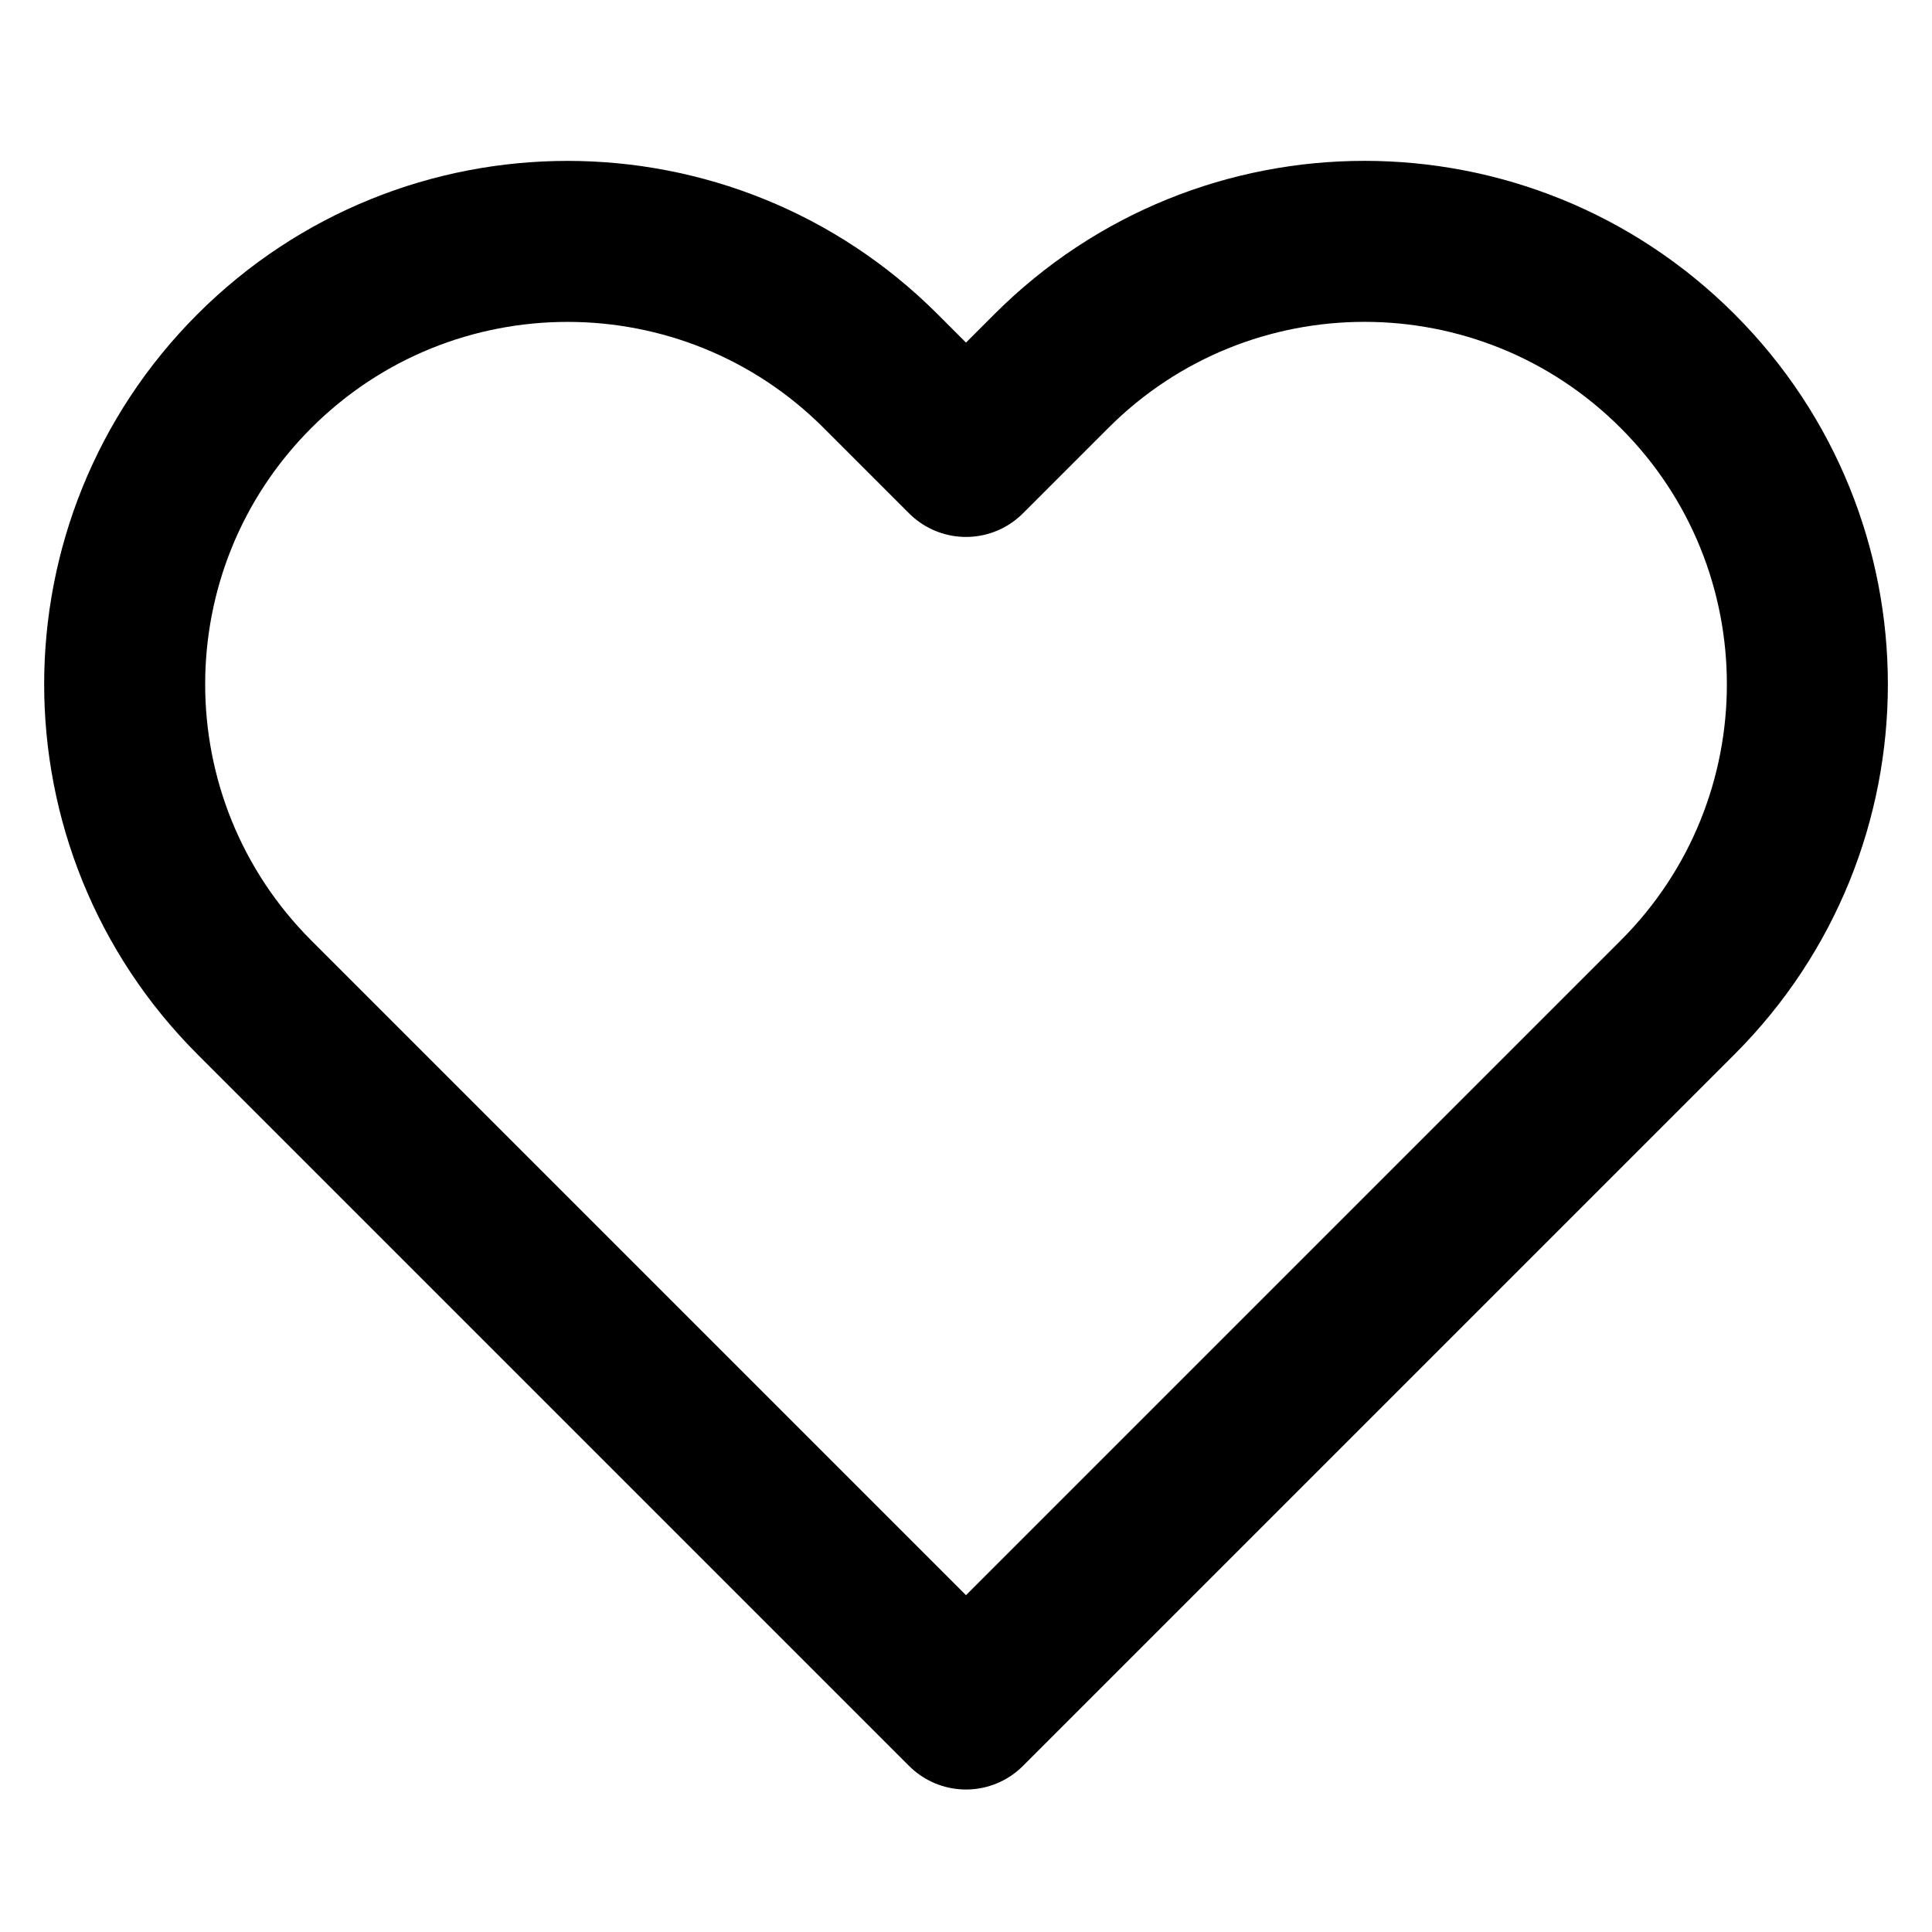
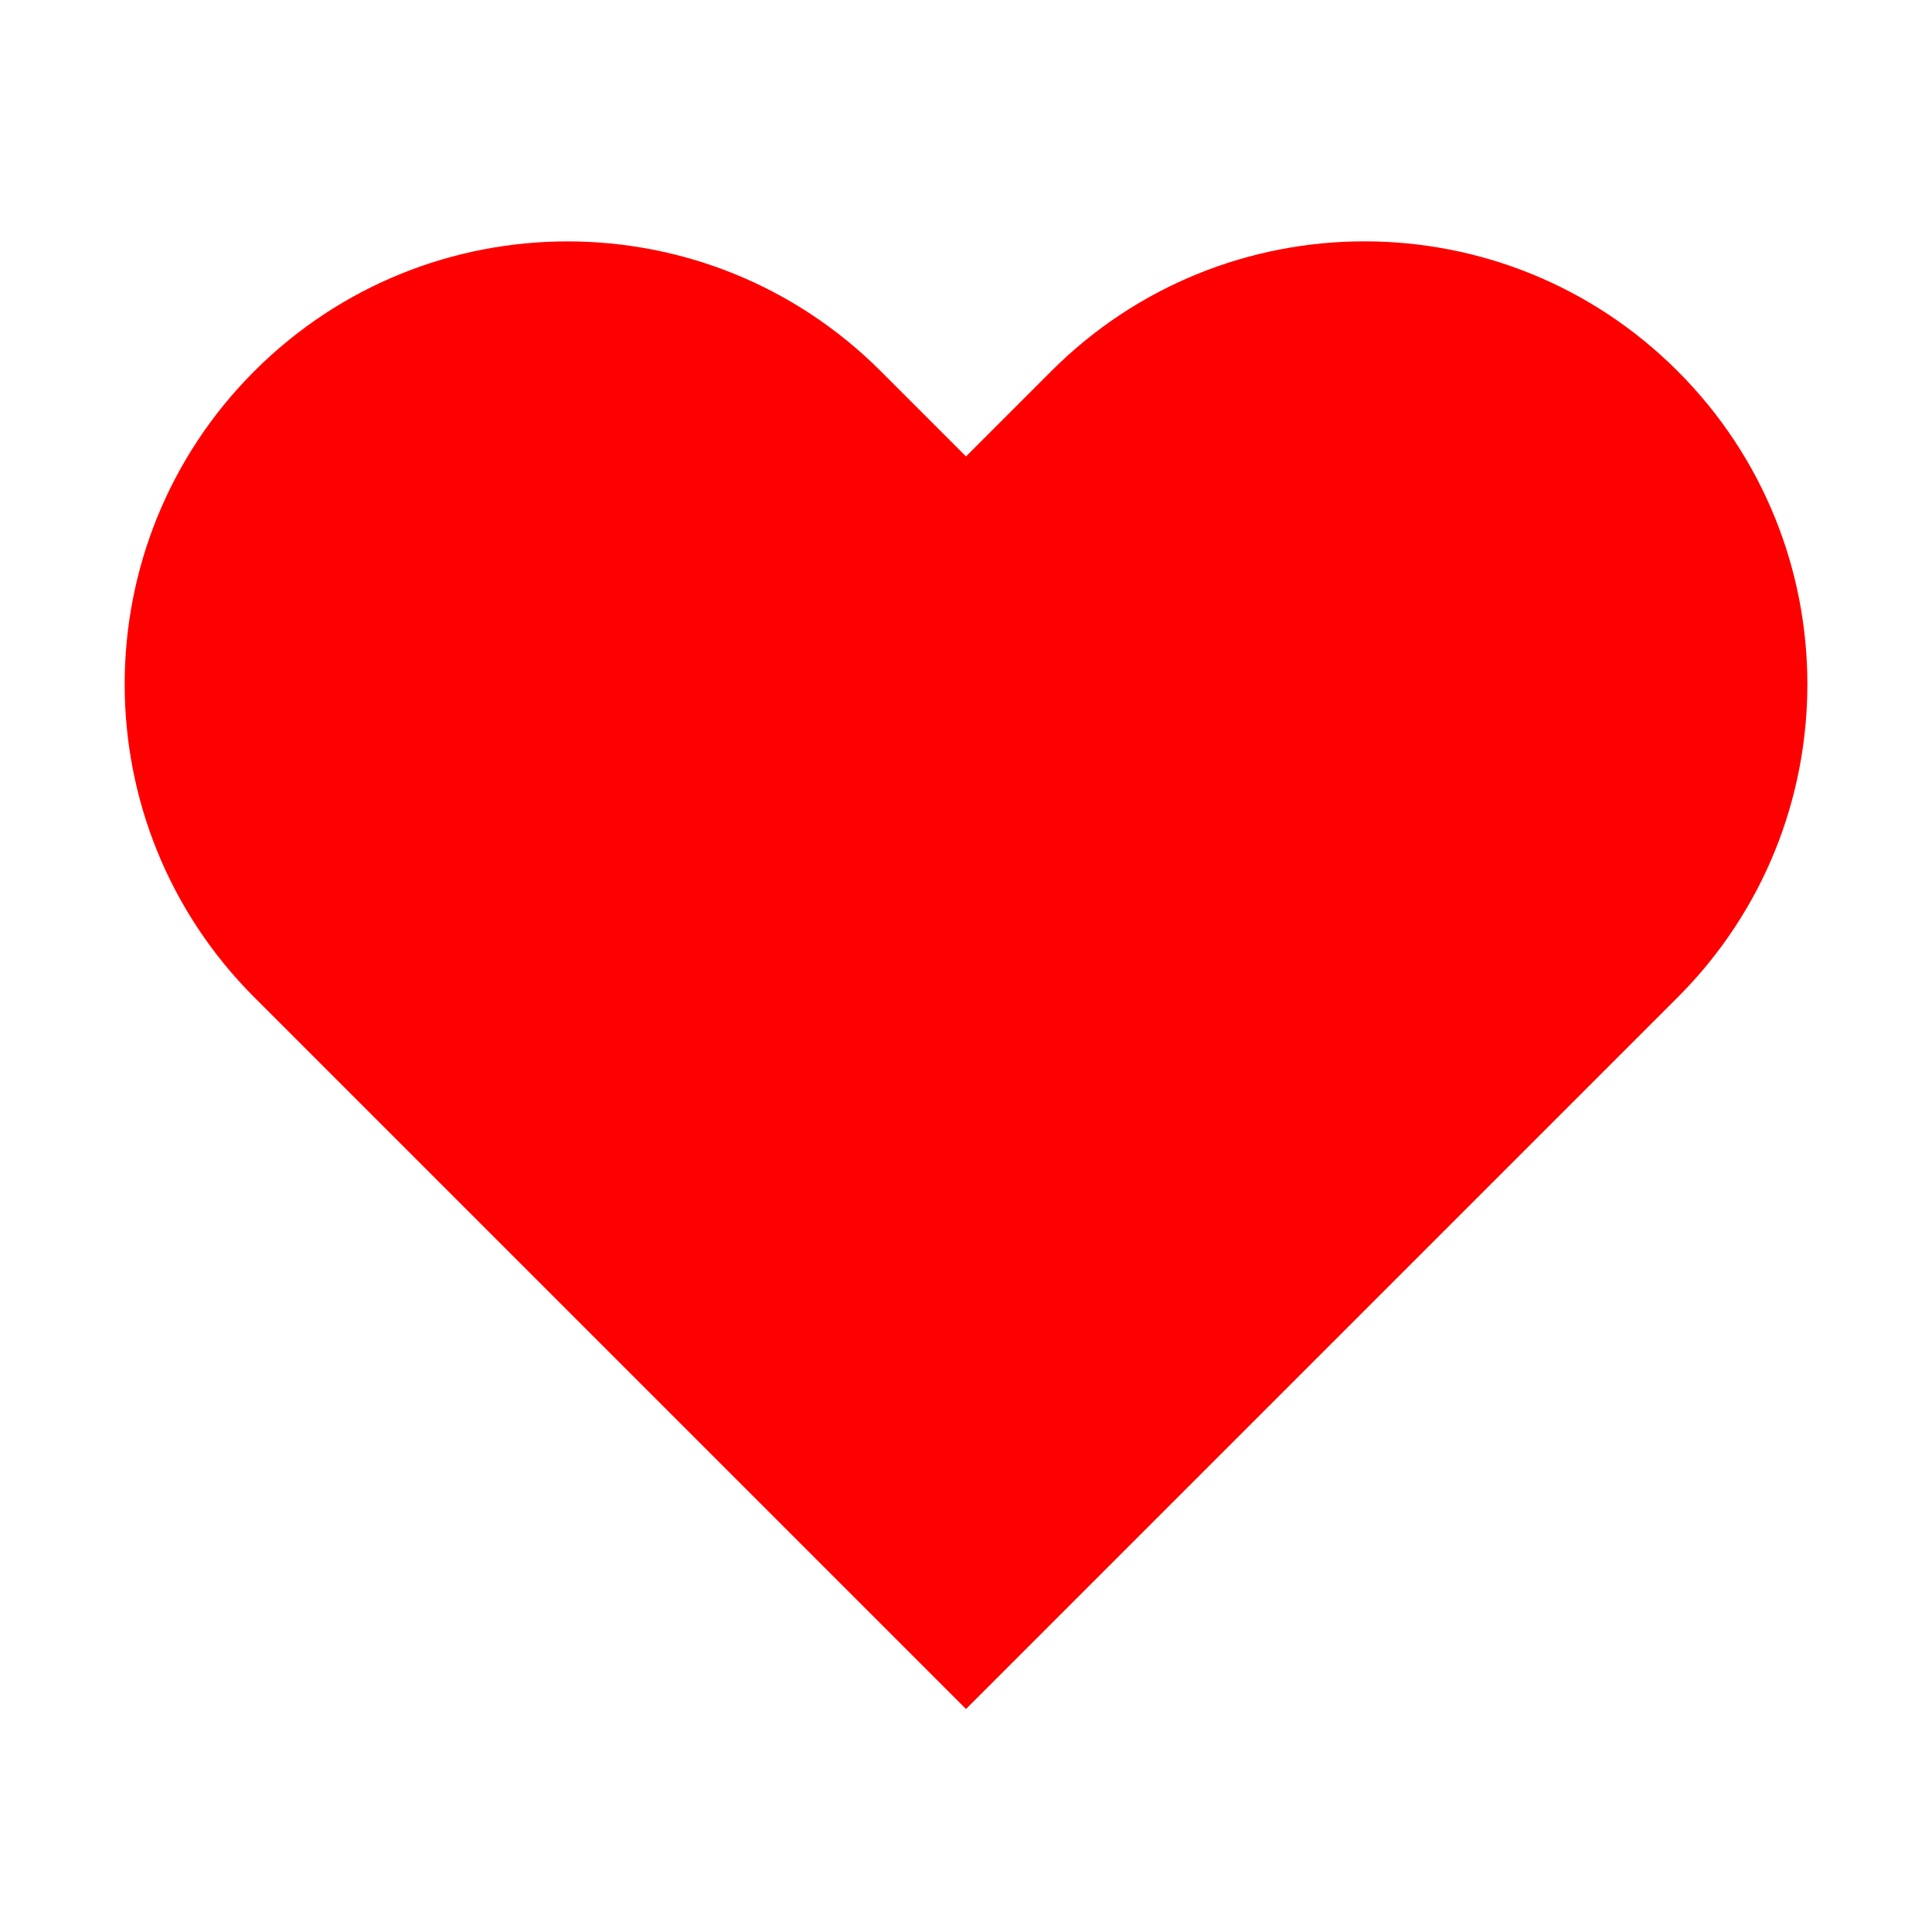
- <svg xmlns="http://www.w3.org/2000/svg" width="24" height="24" viewBox="0 0 24 24" fill="none" stroke="currentColor" stroke-width="2" stroke-linecap="round" stroke-linejoin="round" class="feather feather-heart">
+ <svg xmlns="http://www.w3.org/2000/svg" width="24" height="24" viewBox="0 0 24 24" fill="red" stroke-width="2" stroke-linecap="round" stroke-linejoin="round" class="feather feather-heart">
  <path d="M20.84 4.61a5.5 5.5 0 0 0-7.78 0L12 5.67l-1.06-1.06a5.5 5.5 0 0 0-7.78 7.78l1.06 1.06L12 21.23l7.78-7.78 1.06-1.06a5.5 5.5 0 0 0 0-7.78z" />
</svg>
